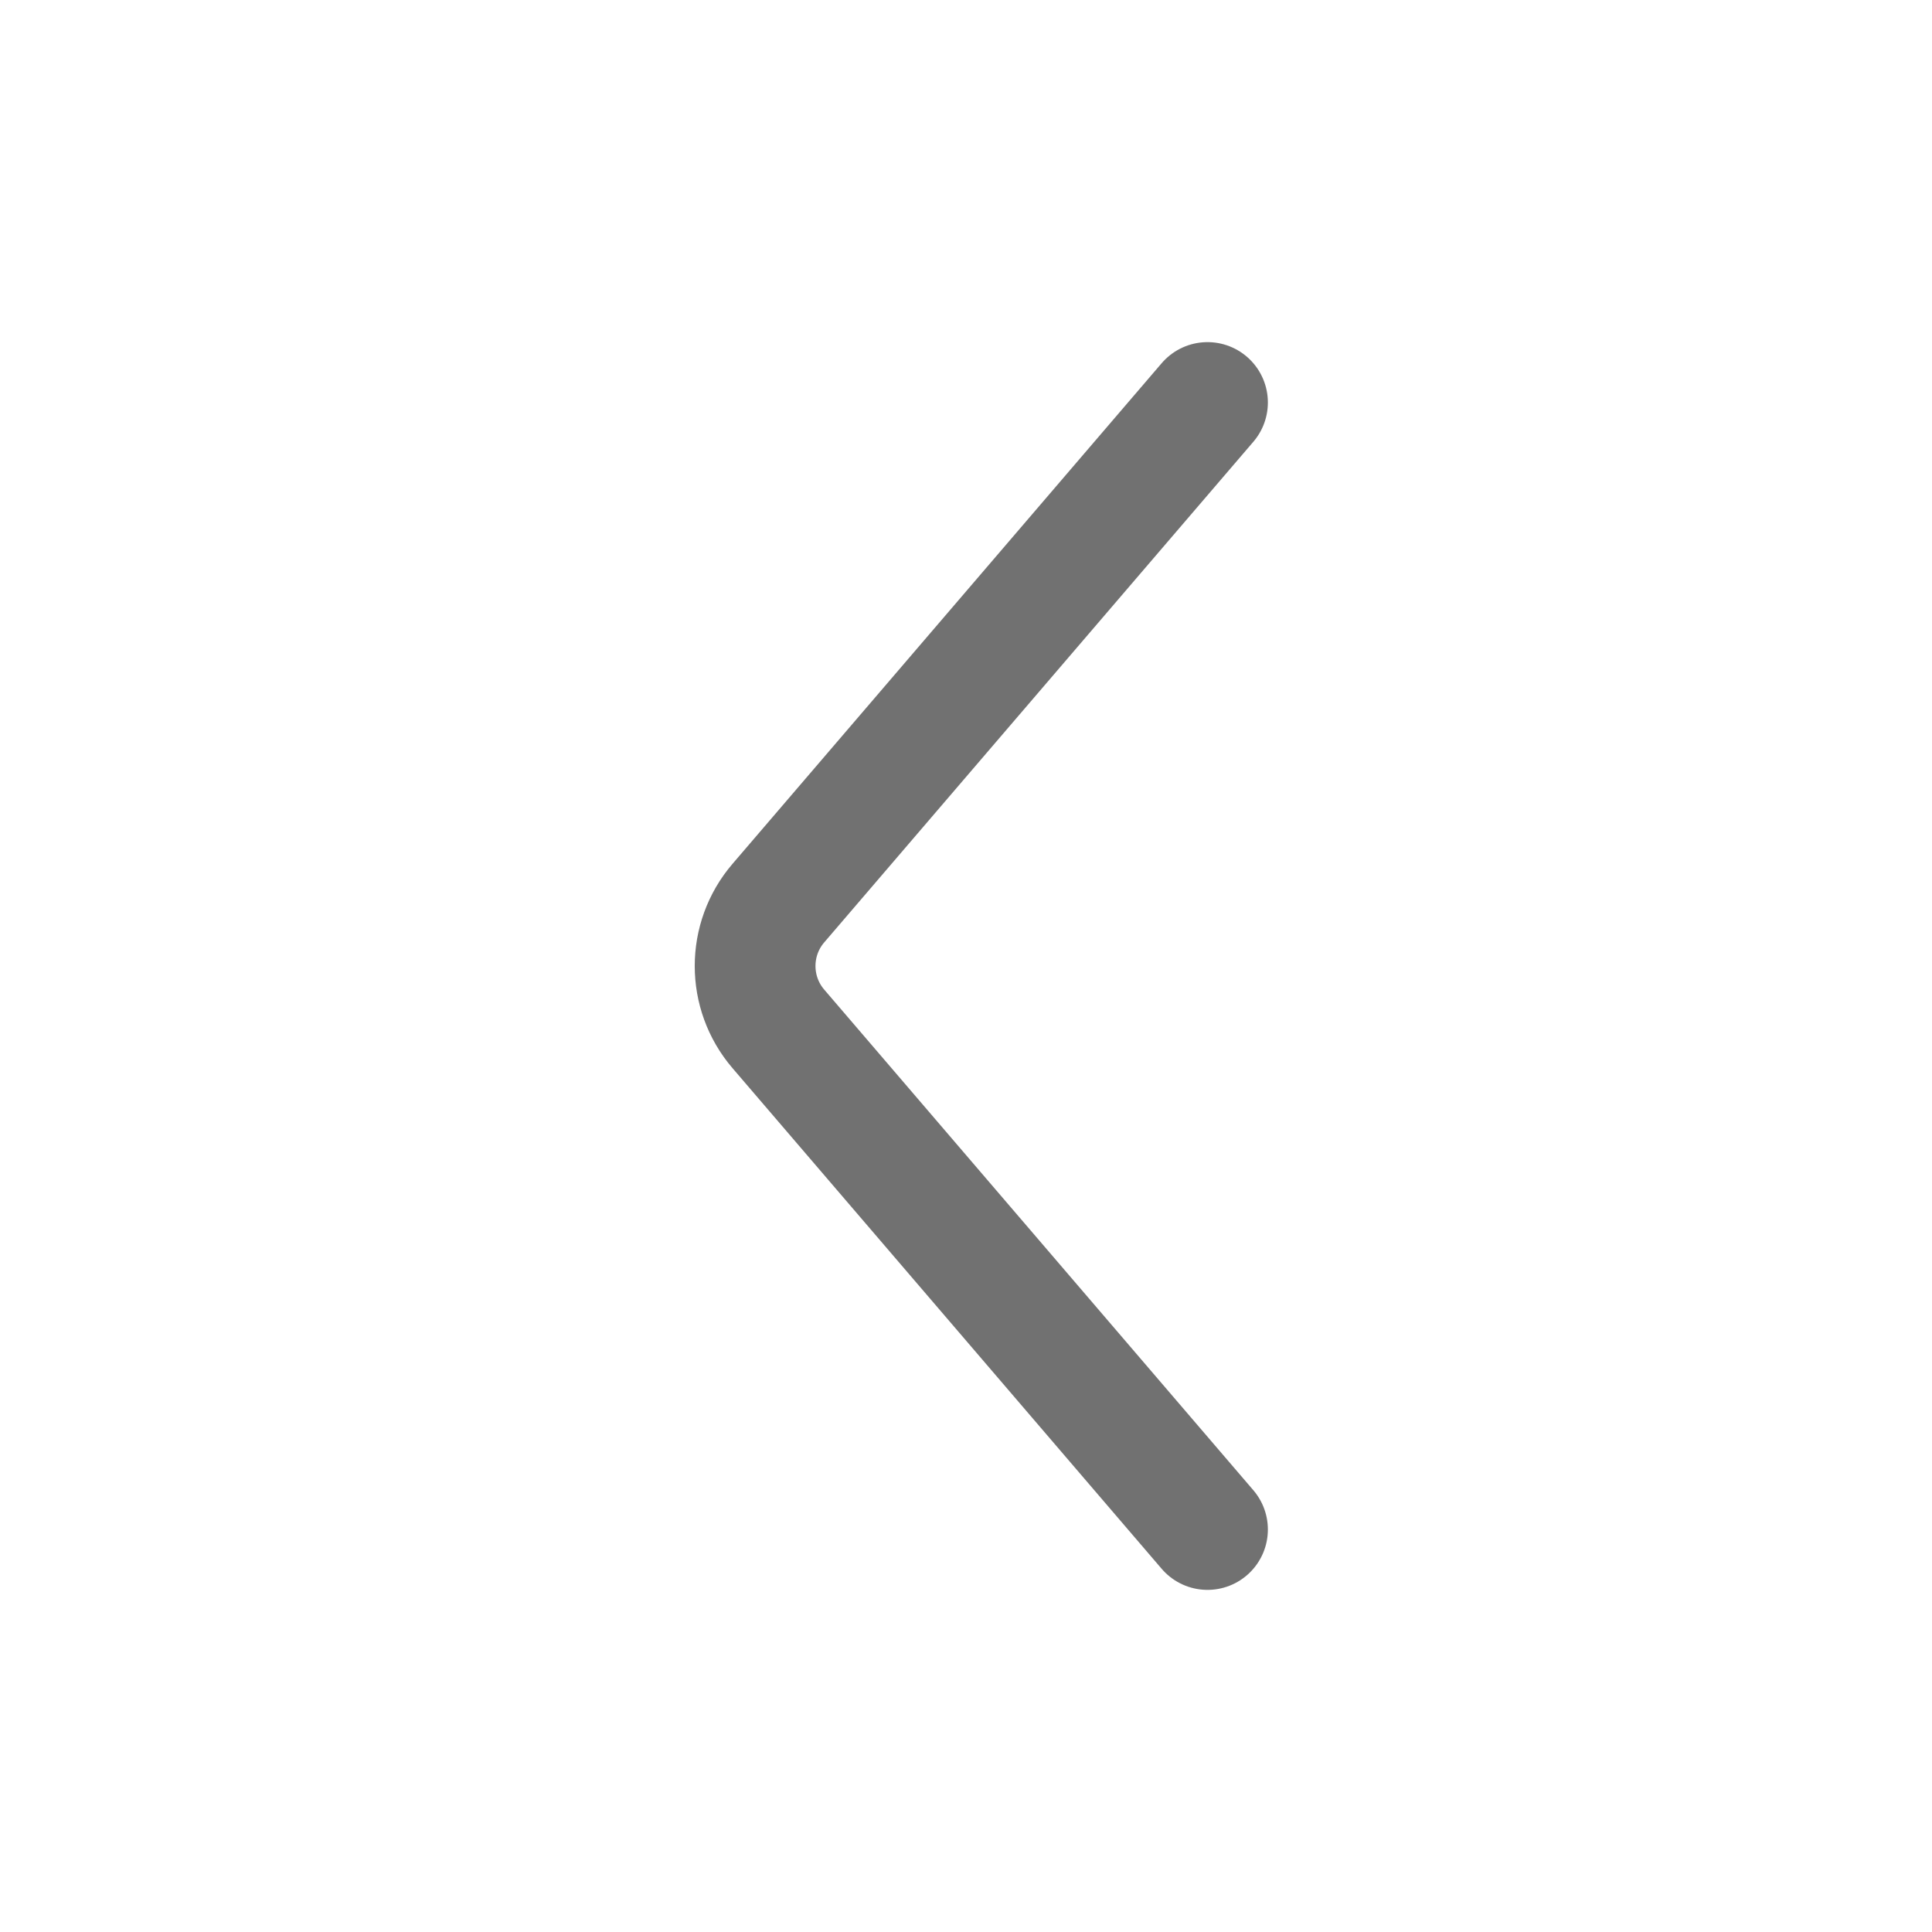
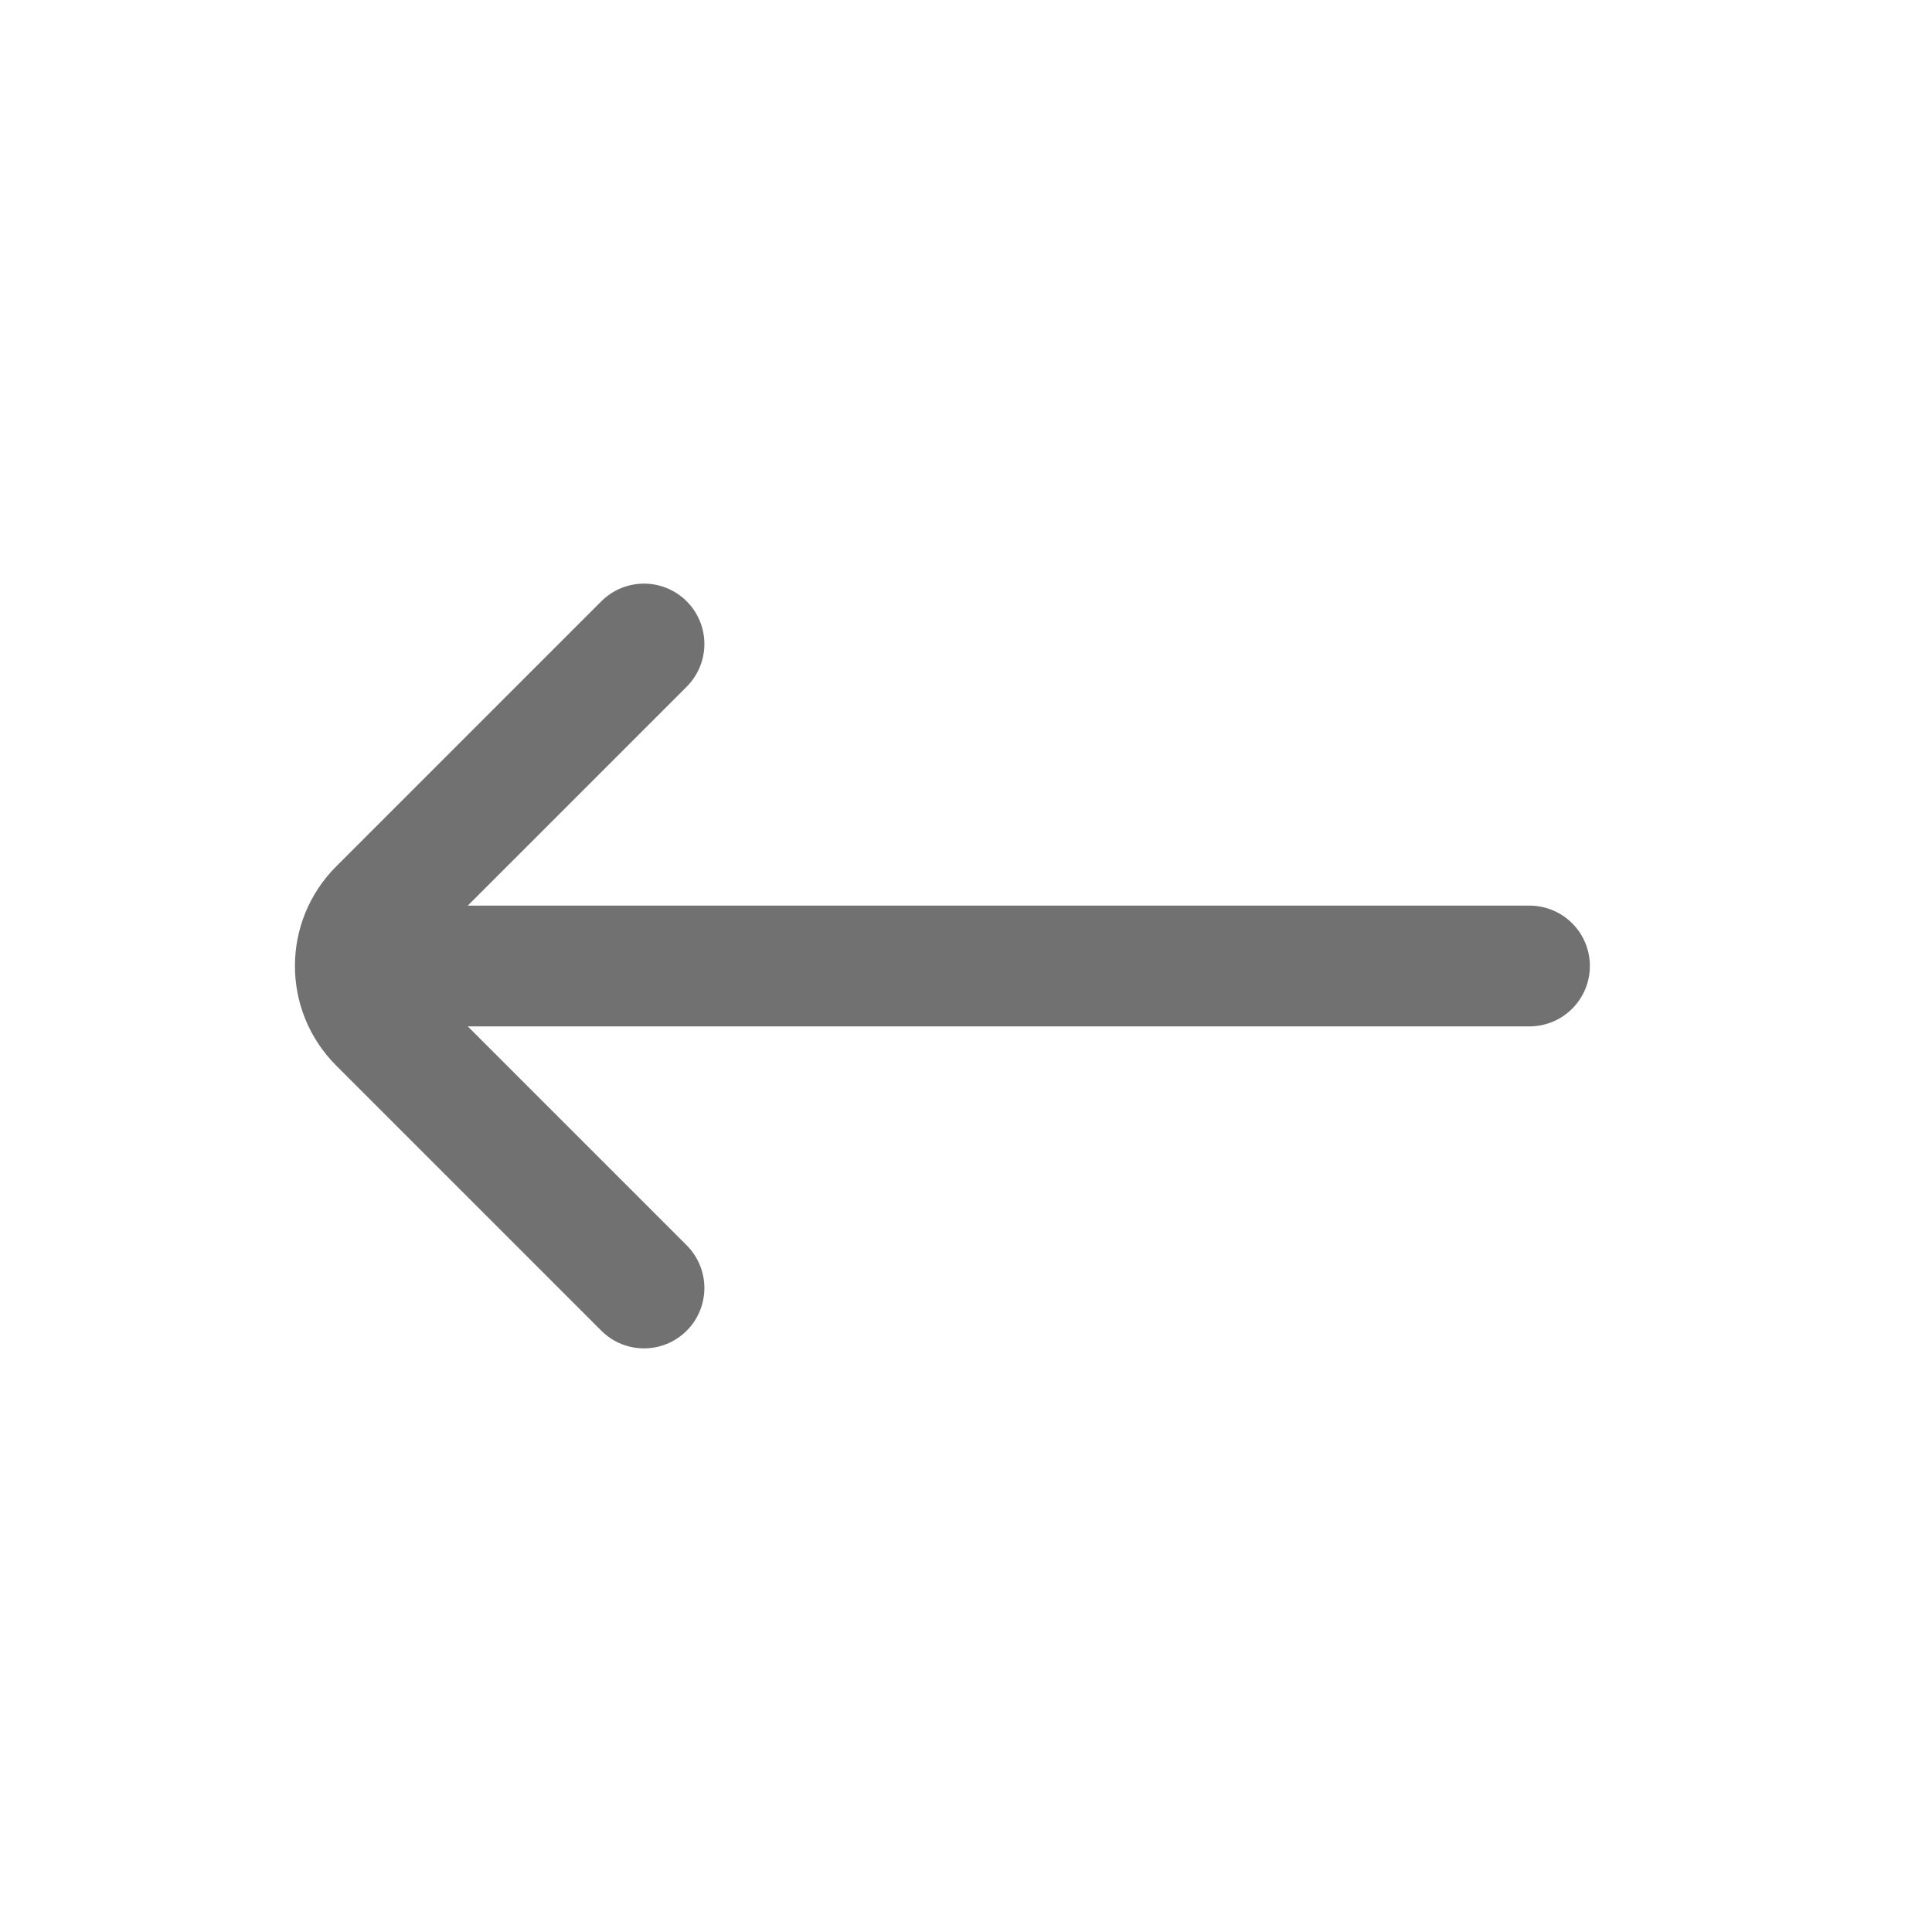
<svg xmlns="http://www.w3.org/2000/svg" width="24" height="24" viewBox="0 0 24 24" fill="none">
-   <path d="M15 5L9.669 11.219C9.284 11.668 9.284 12.332 9.669 12.781L15 19" stroke="#717171" stroke-width="1.5" stroke-linecap="round" />
+   <path d="M8 8L4.707 11.293C4.316 11.683 4.316 12.317 4.707 12.707L8 16M5 12L19 12" stroke="#717171" stroke-width="1.5" stroke-linecap="round" />
</svg>
